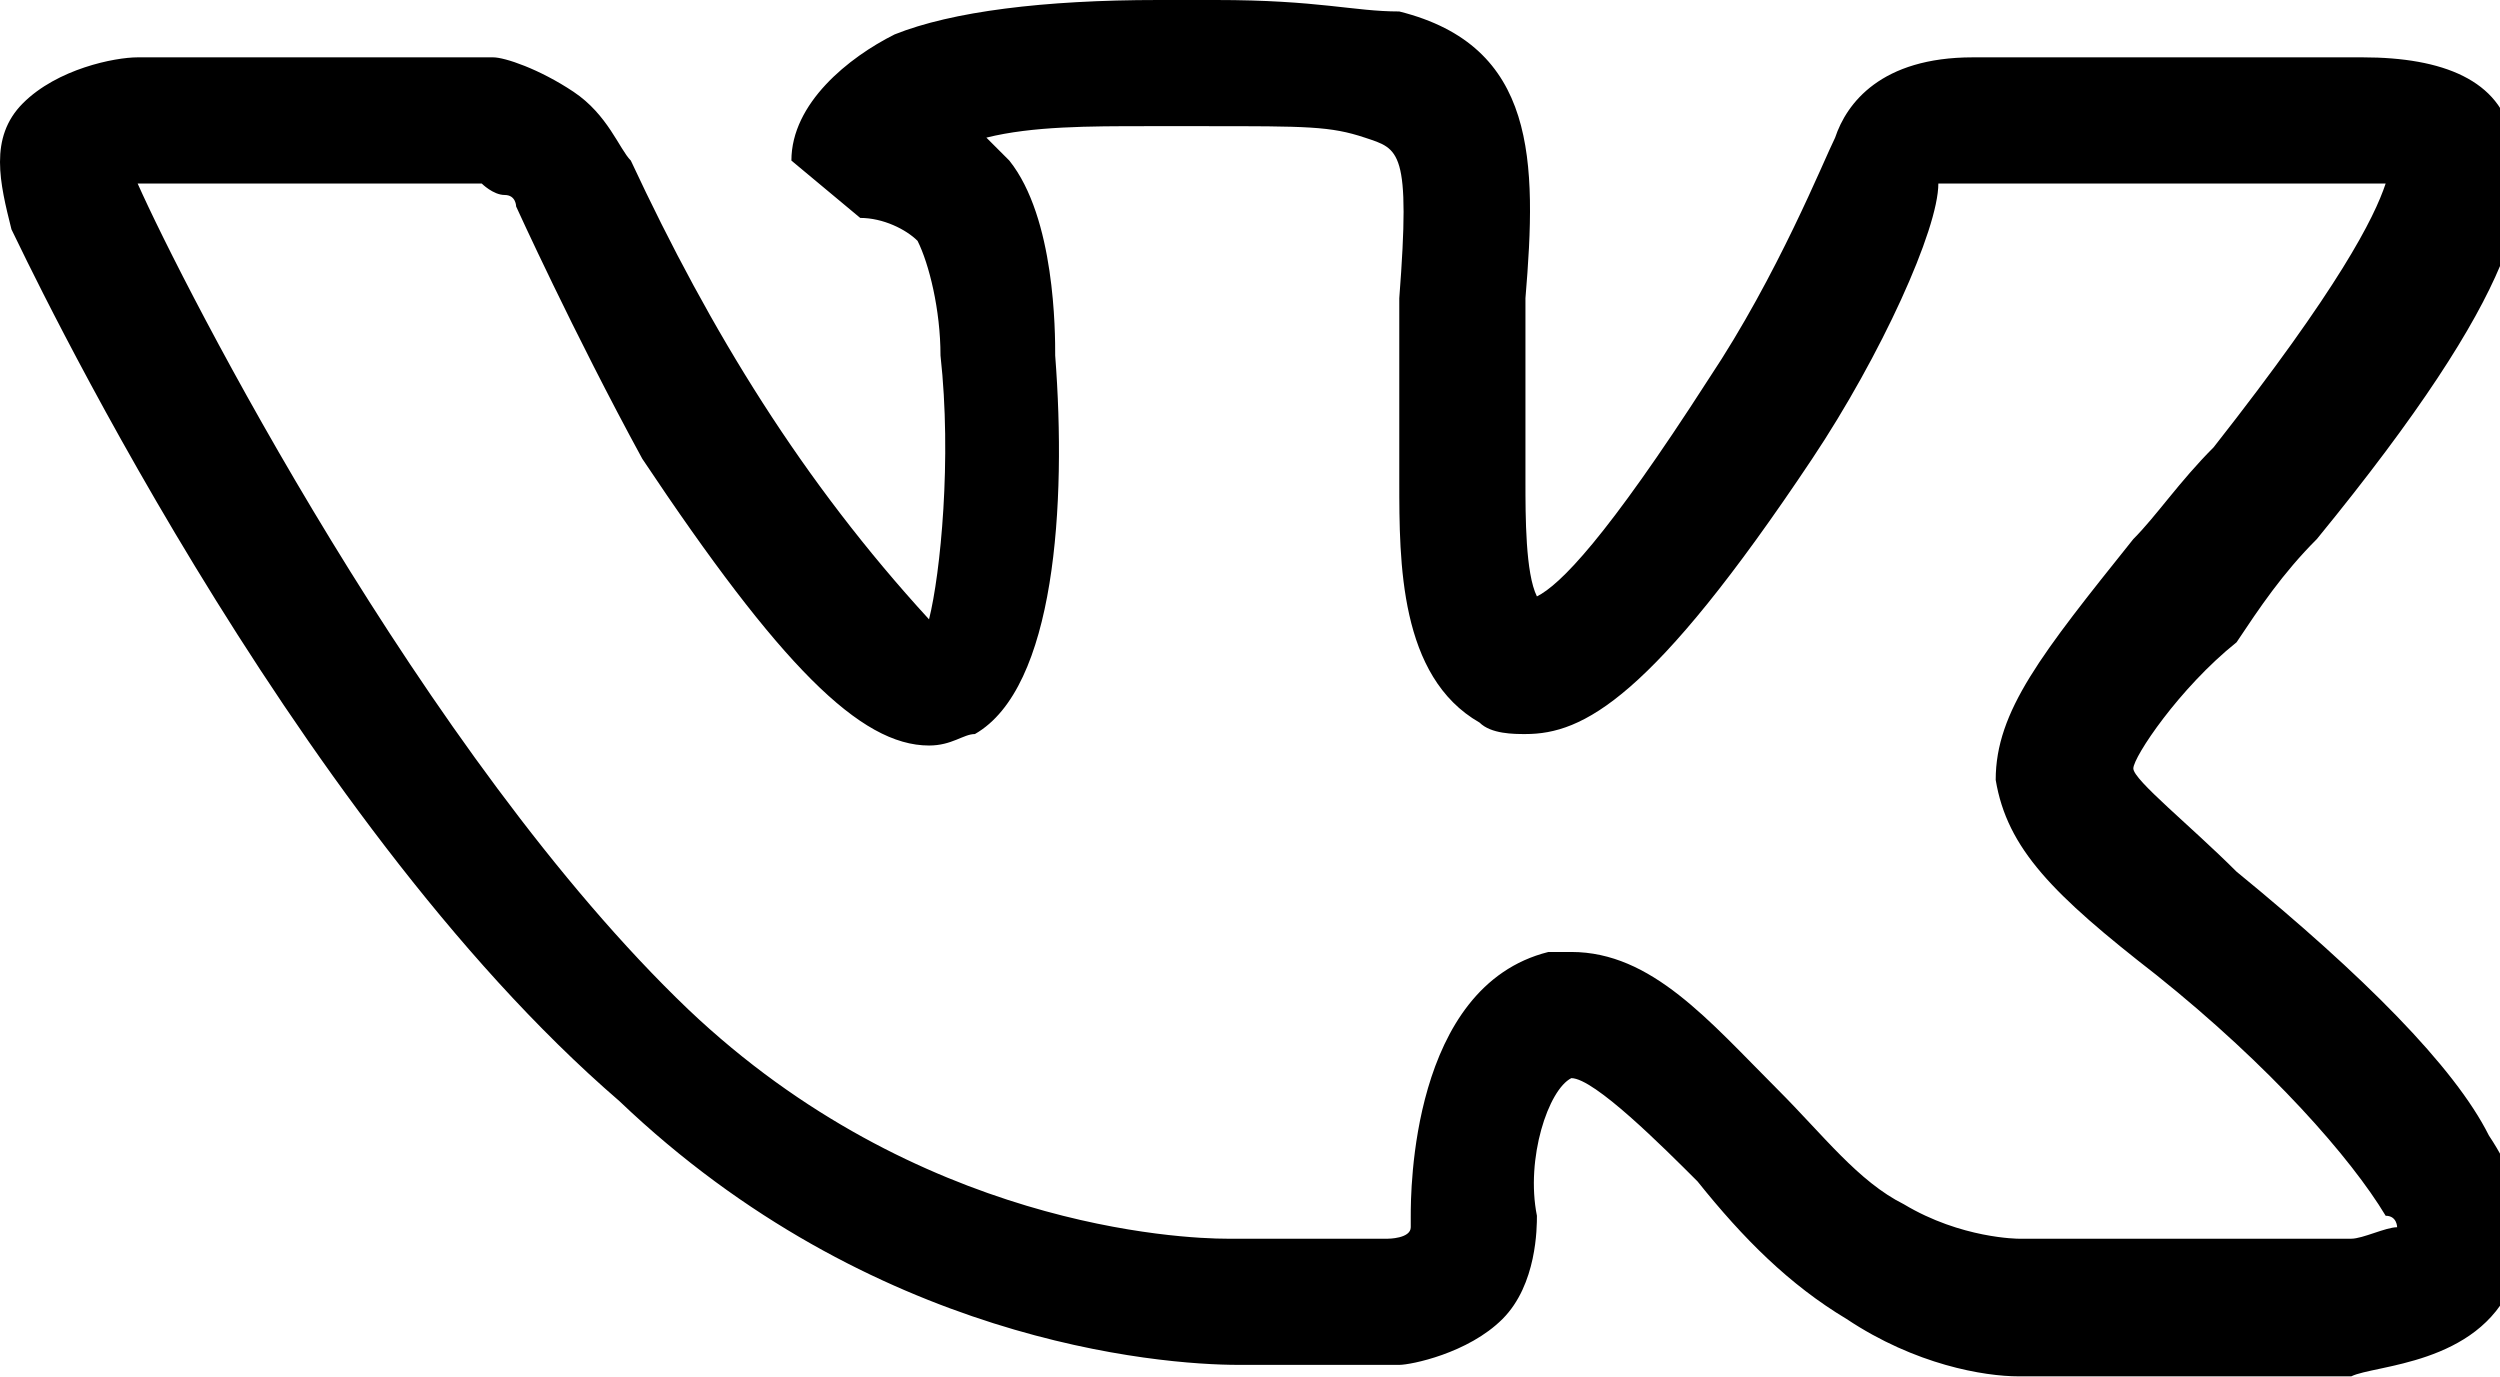
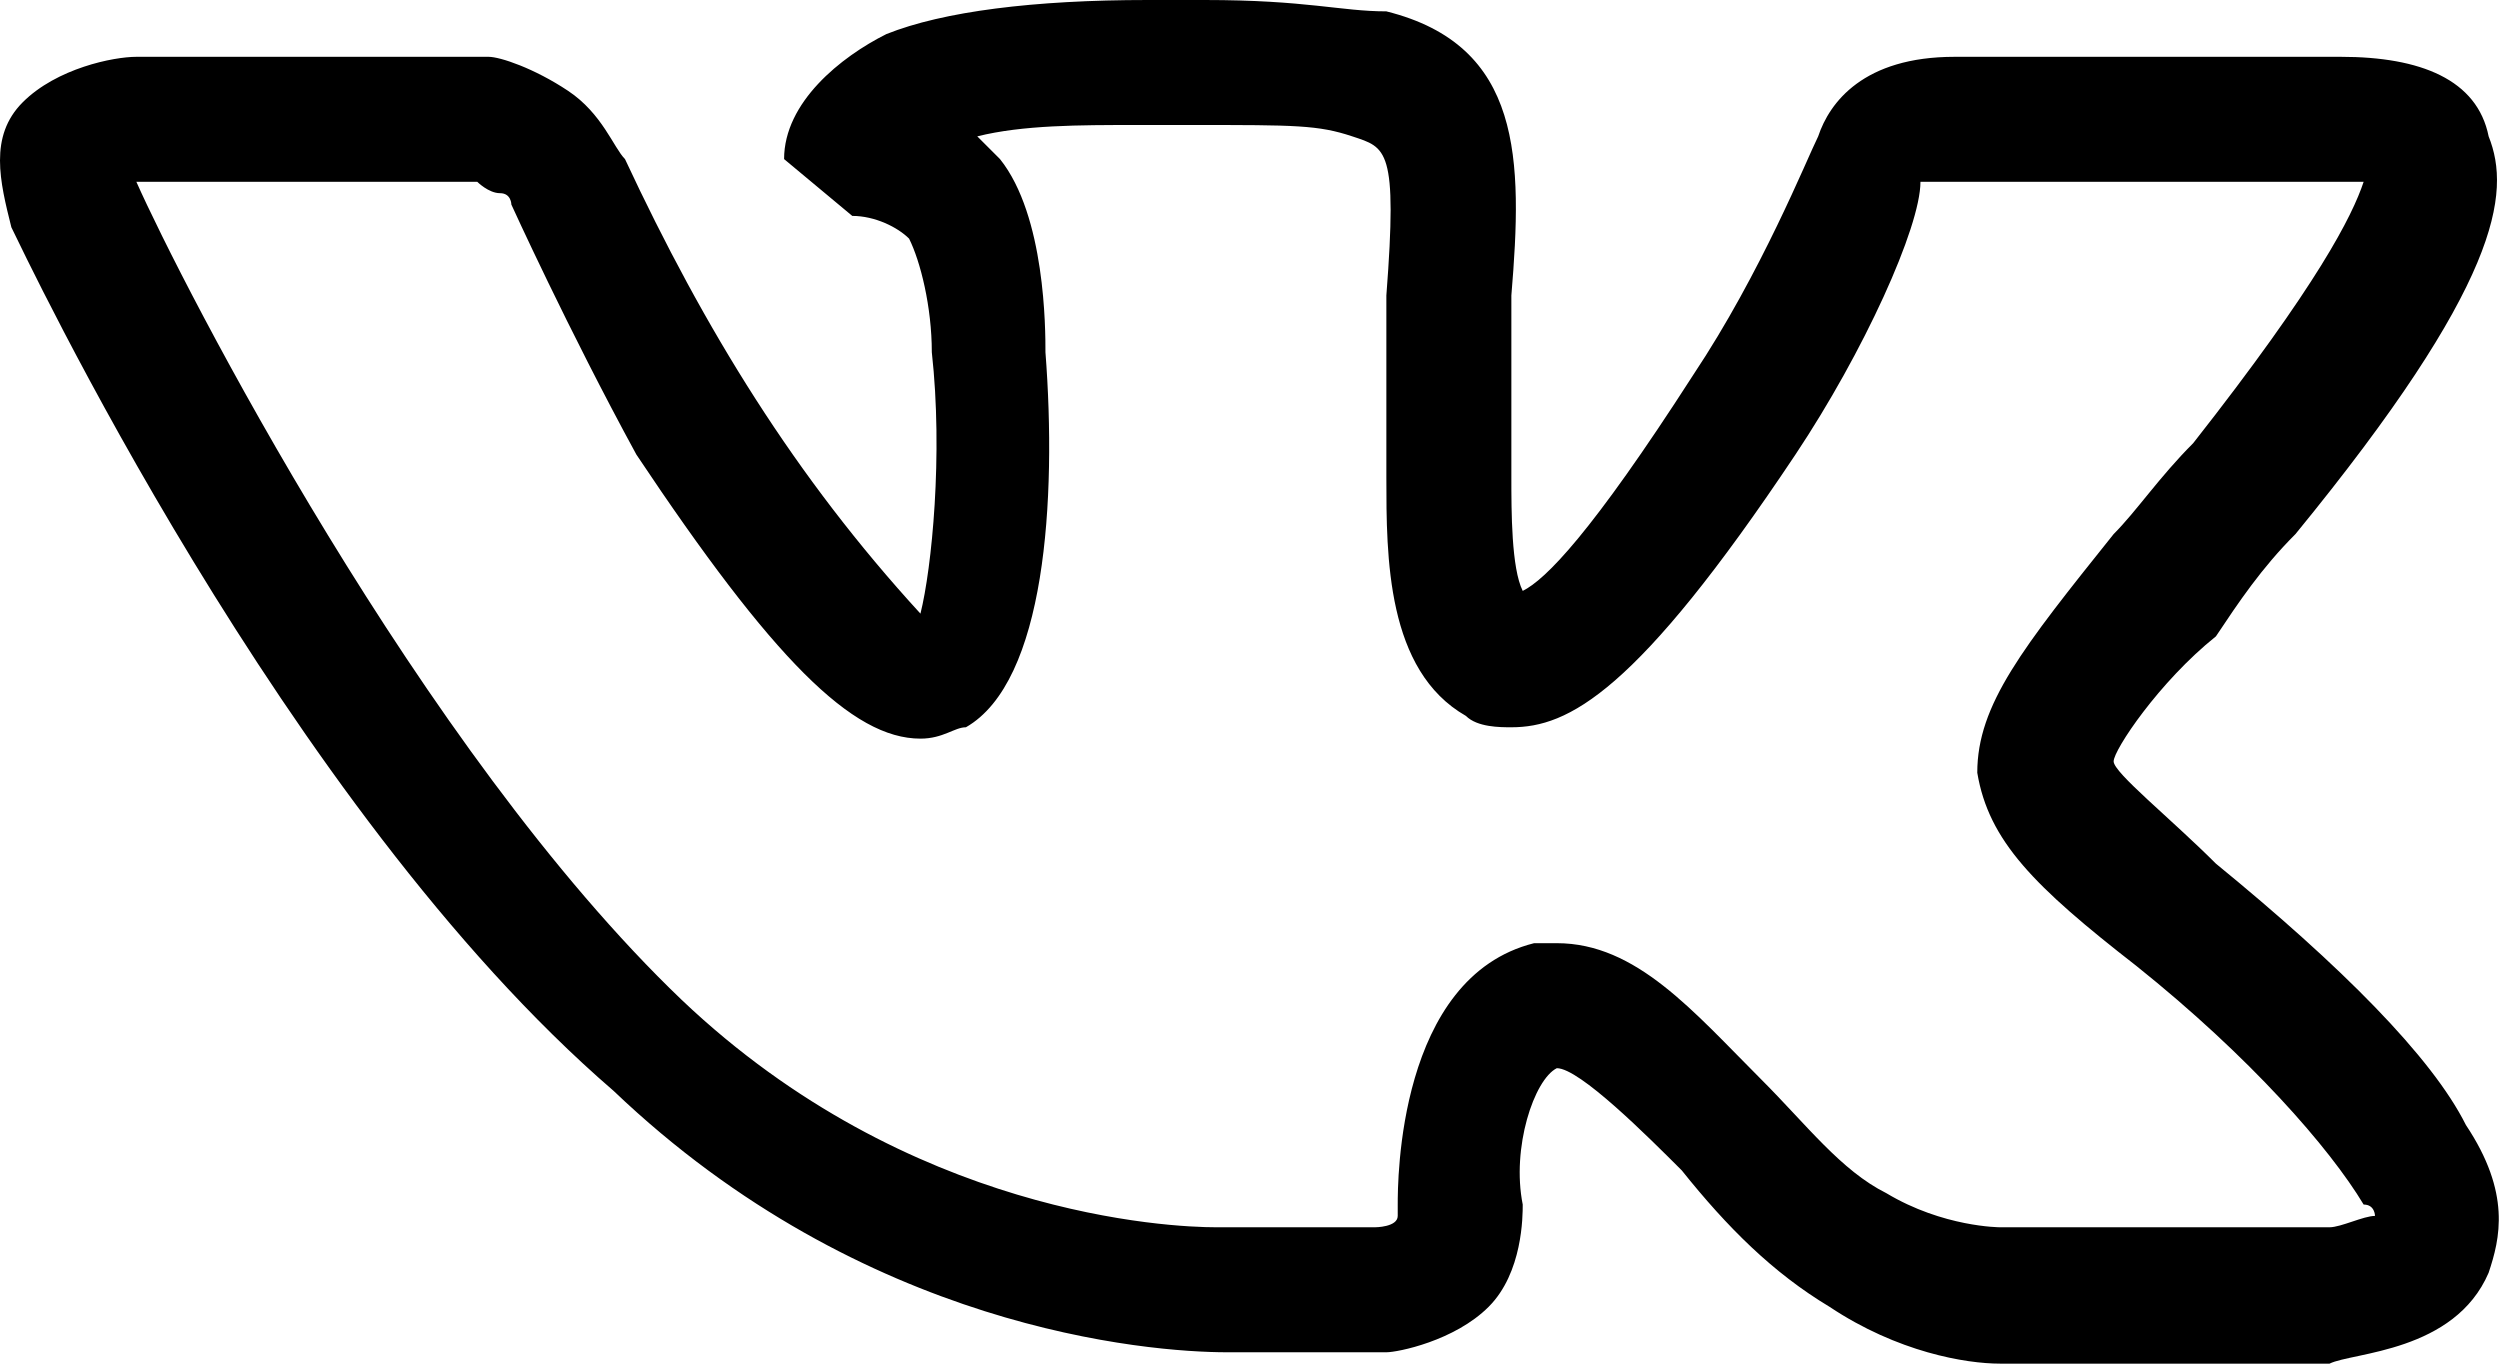
- <svg xmlns="http://www.w3.org/2000/svg" viewbox="0 0 22 12">
+ <svg xmlns="http://www.w3.org/2000/svg" viewBox="0 0 22 12">
  <path d="M17.6 12c-.3 0-.9-.1-1.5-.5-.5-.3-.9-.7-1.3-1.2-.3-.3-.9-.9-1.1-.9-.2.1-.4.7-.3 1.2 0 .1 0 .6-.3.9-.3.3-.8.4-.9.4h-1.4c-.7 0-3.2-.2-5.4-2.3C2.5 7.1.2 2.2.1 2 0 1.6-.1 1.2.2.9s.8-.4 1-.4h3.1c.1 0 .4.1.7.3.3.2.4.5.5.6.7 1.5 1.5 2.8 2.6 4 .1-.4.2-1.4.1-2.3 0-.4-.1-.8-.2-1-.1-.1-.3-.2-.5-.2l-.6-.5c0-.5.5-.9.9-1.1.5-.2 1.3-.3 2.3-.3h.5c.9 0 1.2.1 1.6.1 1.2.3 1.2 1.3 1.1 2.5v1.6c0 .3 0 .8.1 1 .2-.1.6-.5 1.5-1.9.6-.9 1-1.9 1.1-2.1.1-.3.4-.7 1.2-.7h3.4c.7 0 1.2.2 1.3.7.2.5.1 1.3-1.7 3.5-.3.3-.5.6-.7.9-.5.4-.9 1-.9 1.1s.5.5.9.9c1.1.9 1.9 1.7 2.2 2.3.4.6.3 1 .2 1.3-.3.7-1.2.7-1.4.8h-2.9zm-3.9-3.7c.7 0 1.2.6 1.8 1.2.4.4.7.8 1.1 1 .5.3 1 .3 1 .3h2.9c.1 0 .3-.1.4-.1 0 0 0-.1-.1-.1-.3-.5-1-1.3-2-2.1-.9-.7-1.3-1.1-1.4-1.7 0-.6.4-1.1 1.2-2.1.2-.2.4-.5.7-.8 1.1-1.4 1.4-2 1.5-2.3h-3.9c0 .4-.5 1.5-1.1 2.4-1.4 2.1-2 2.4-2.5 2.4-.1 0-.3 0-.4-.1-.7-.4-.7-1.4-.7-2.1V2.6c.1-1.3 0-1.3-.3-1.4-.3-.1-.5-.1-1.4-.1H10c-.5 0-1 0-1.4.1l.2.2c.4.5.4 1.5.4 1.7.1 1.3 0 2.9-.7 3.3-.1 0-.2.1-.4.1-.6 0-1.3-.7-2.5-2.5C5 2.9 4.5 1.8 4.5 1.8s0-.1-.1-.1-.2-.1-.2-.1h-3c.4.9 2.5 5 4.8 7.2 2 1.9 4.3 2 4.7 2h1.4s.2 0 .2-.1v-.1c0-.2 0-2 1.2-2.3h.2z" />
</svg>
